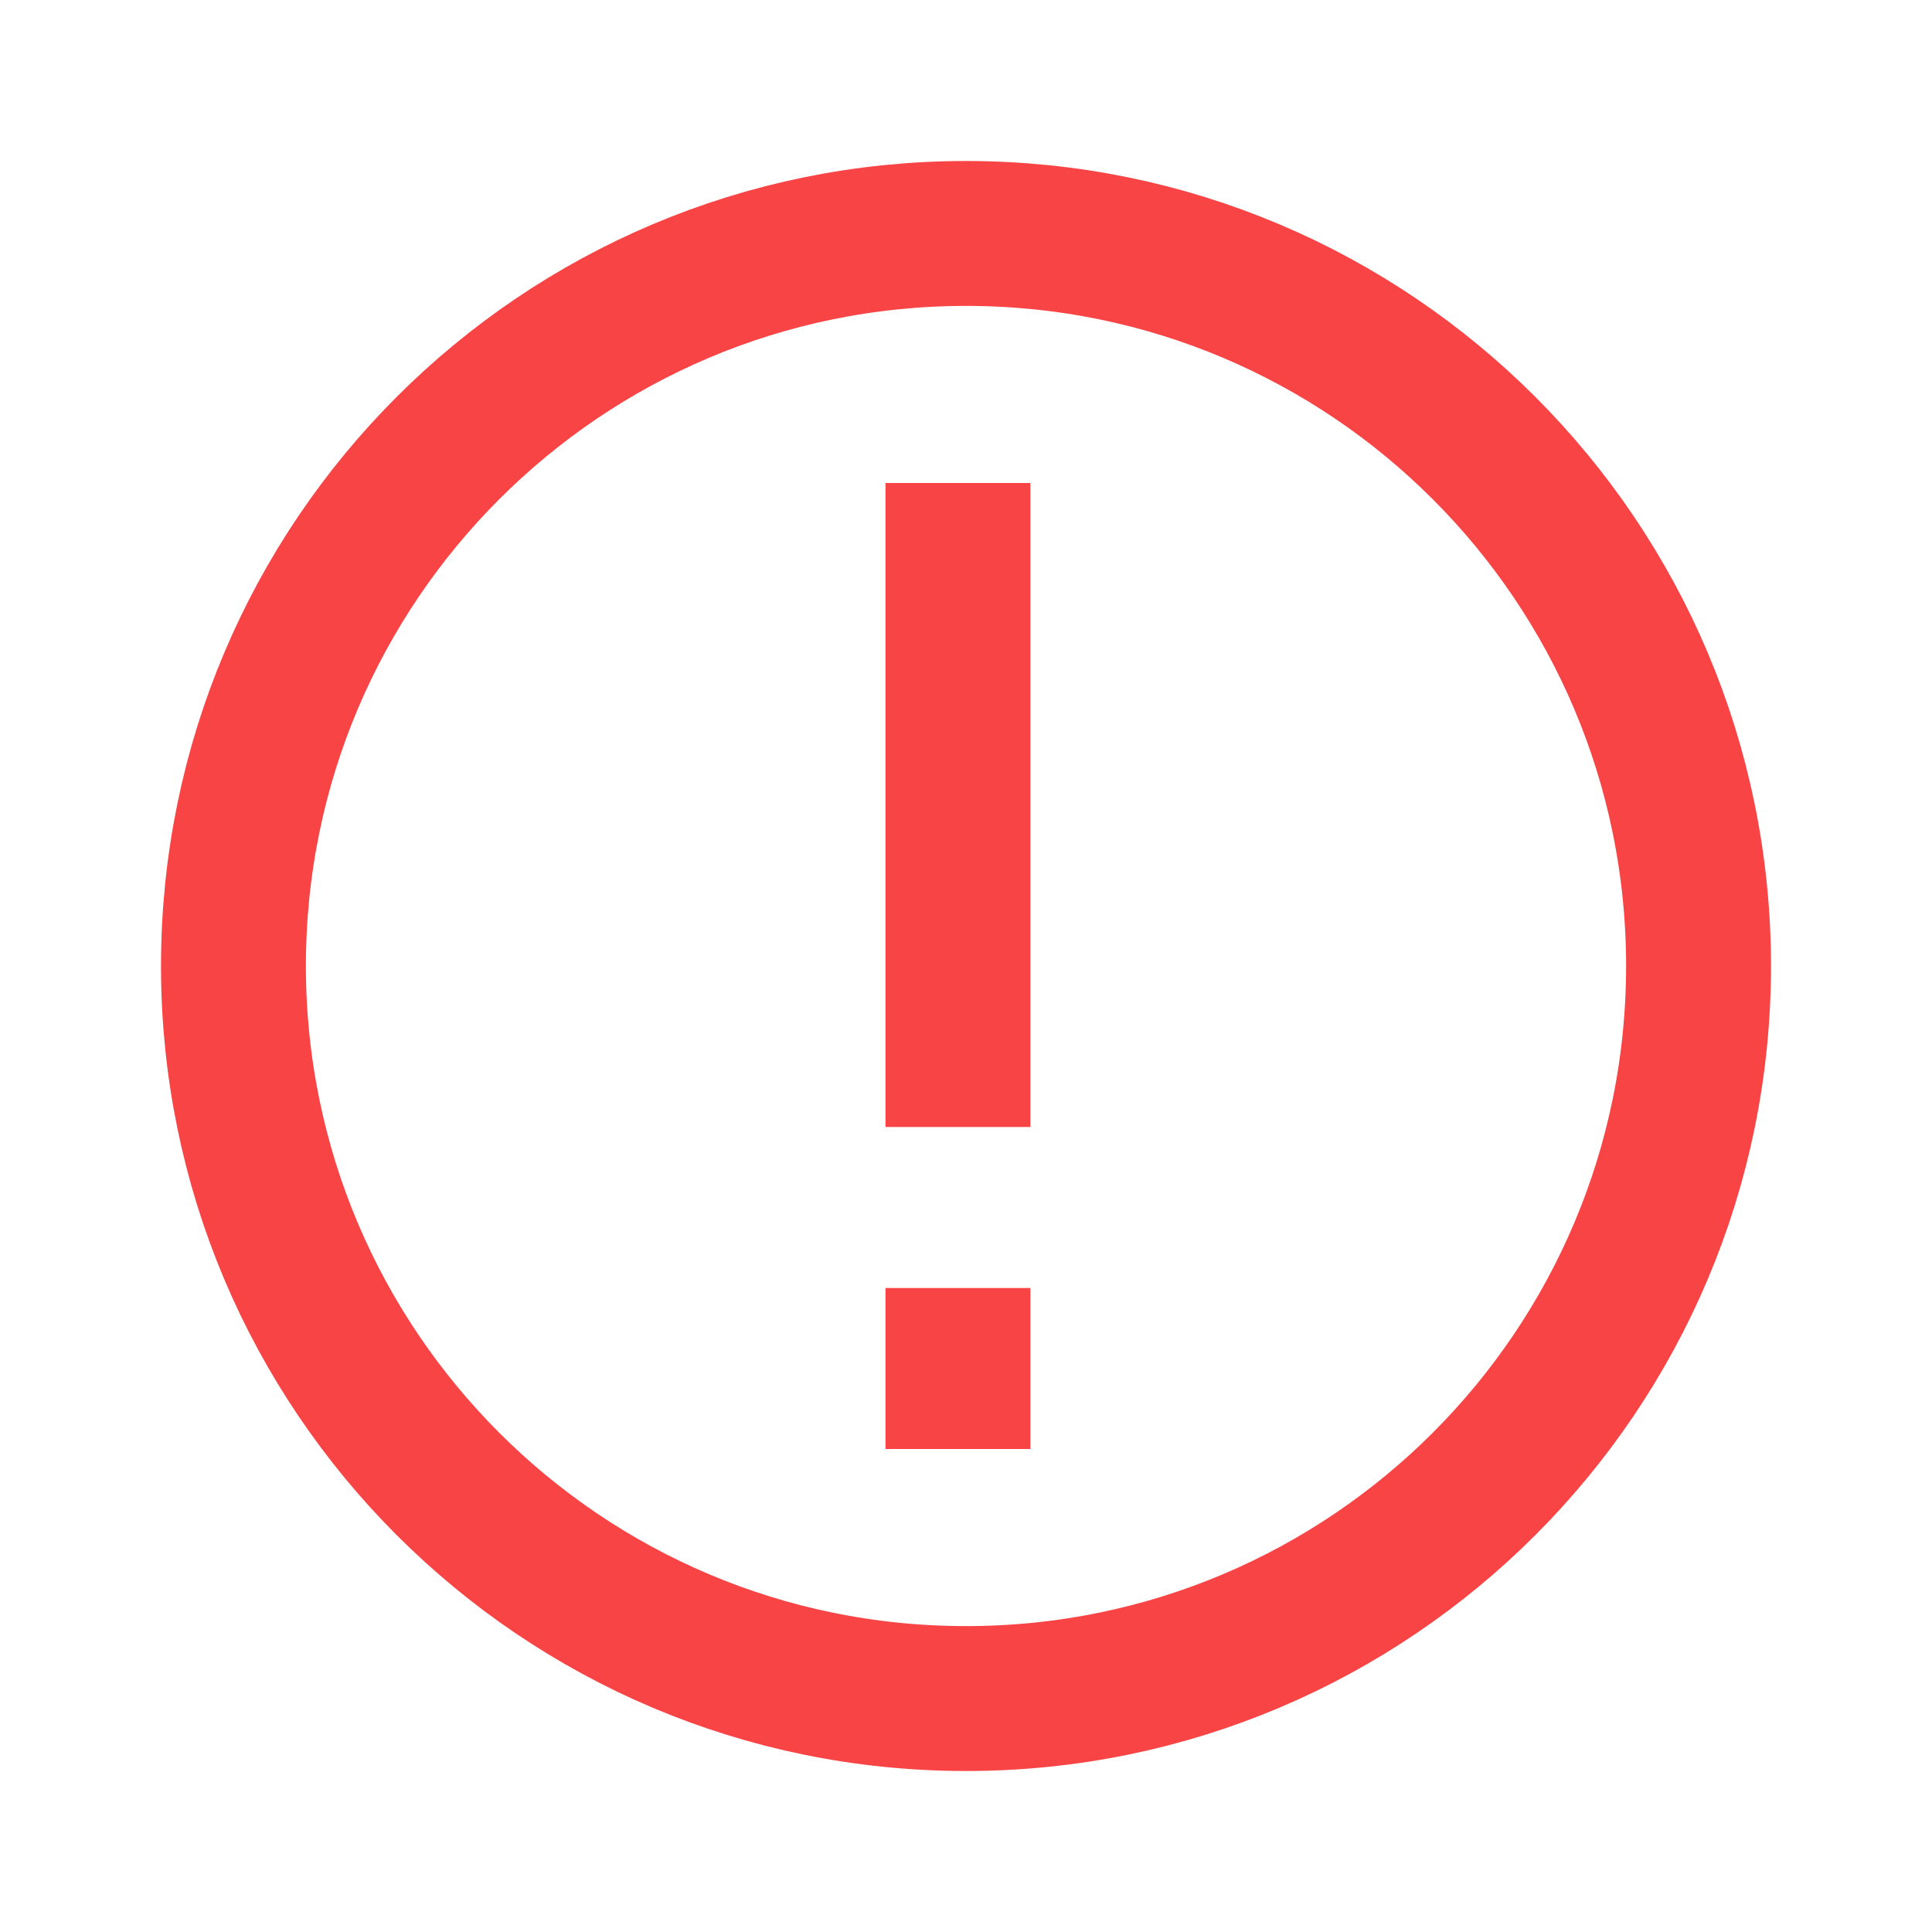
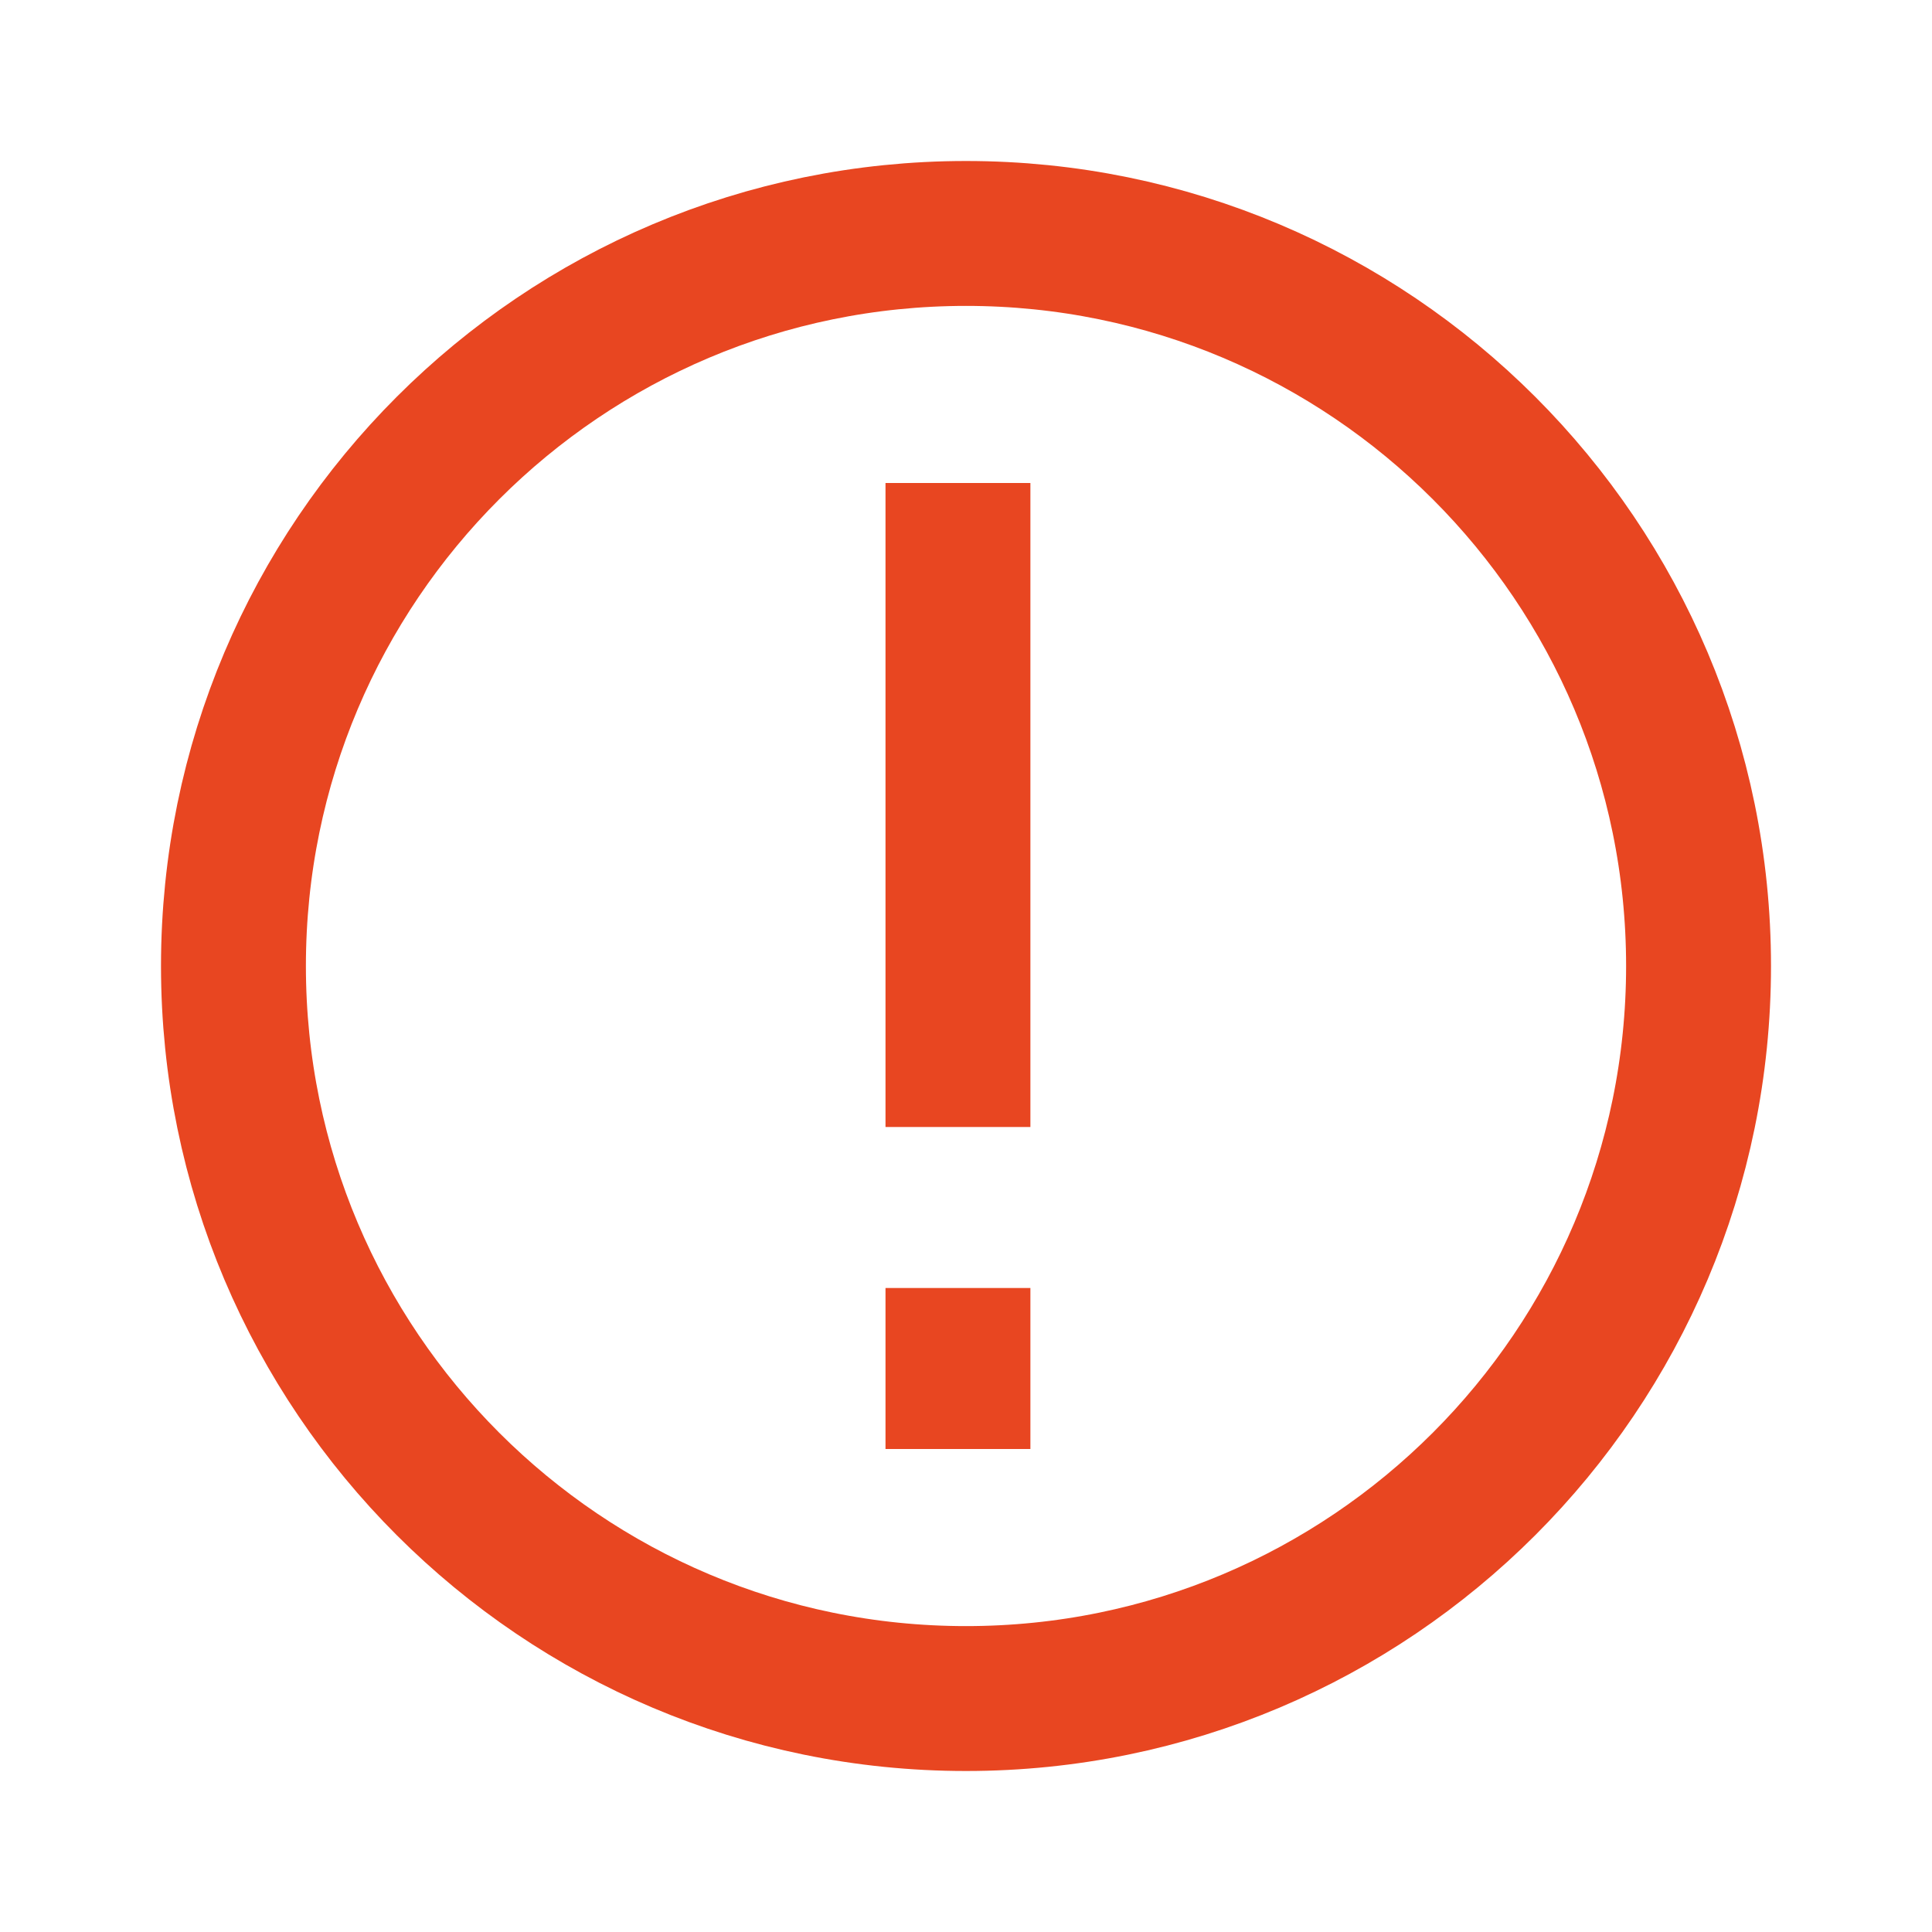
- <svg xmlns="http://www.w3.org/2000/svg" id="ic_warnig_3" width="24" height="24" viewBox="0 0 24 24">
-   <defs>
-     <style type="text/css">
-             .cls-1,.cls-2{fill:none}.cls-2{stroke:#f84444;stroke-width:1.8px}.cls-3{fill:#f84444}.cls-4{stroke:none}
-         </style>
-   </defs>
-   <path id="Rectangle_4412" d="M0 0h24v24H0z" class="cls-1" data-name="Rectangle 4412" />
-   <g id="Ellipse_650" class="cls-2" data-name="Ellipse 650" transform="translate(2 2)">
-     <circle cx="10" cy="10" r="10" class="cls-4" />
-     <circle cx="10" cy="10" r="9.1" class="cls-1" />
+ <svg xmlns="http://www.w3.org/2000/svg" version="1.1" id="ic_warnig_3" x="0px" y="0px" viewBox="0 0 24 24" style="enable-background:new 0 0 24 24;" xml:space="preserve">
+   <style type="text/css">
+ 	.st0{fill:none;}
+ 	.st1{fill:none;stroke:#E84621;stroke-width:1.8;}
+ 	.st2{fill:#E84621;}
+ </style>
+   <path id="Rectangle_4412" class="st0" d="M0,0h24v24H0V0z" />
+   <g id="Ellipse_650" transform="translate(2 2)">
+     <circle class="st0" cx="10" cy="10" r="10" />
+     <circle class="st1" cx="10" cy="10" r="9.1" />
  </g>
-   <path id="Rectangle_4758" d="M0 0h1.8v8H0z" class="cls-3" data-name="Rectangle 4758" transform="translate(11 6)" />
-   <path id="Rectangle_4759" d="M0 0h1.8v2H0z" class="cls-3" data-name="Rectangle 4759" transform="translate(11 16)" />
+   <path id="Rectangle_4758" class="st2" d="M11,6h1.8v8H11V6z" />
+   <path id="Rectangle_4759" class="st2" d="M11,16h1.8v2H11V16z" />
</svg>
